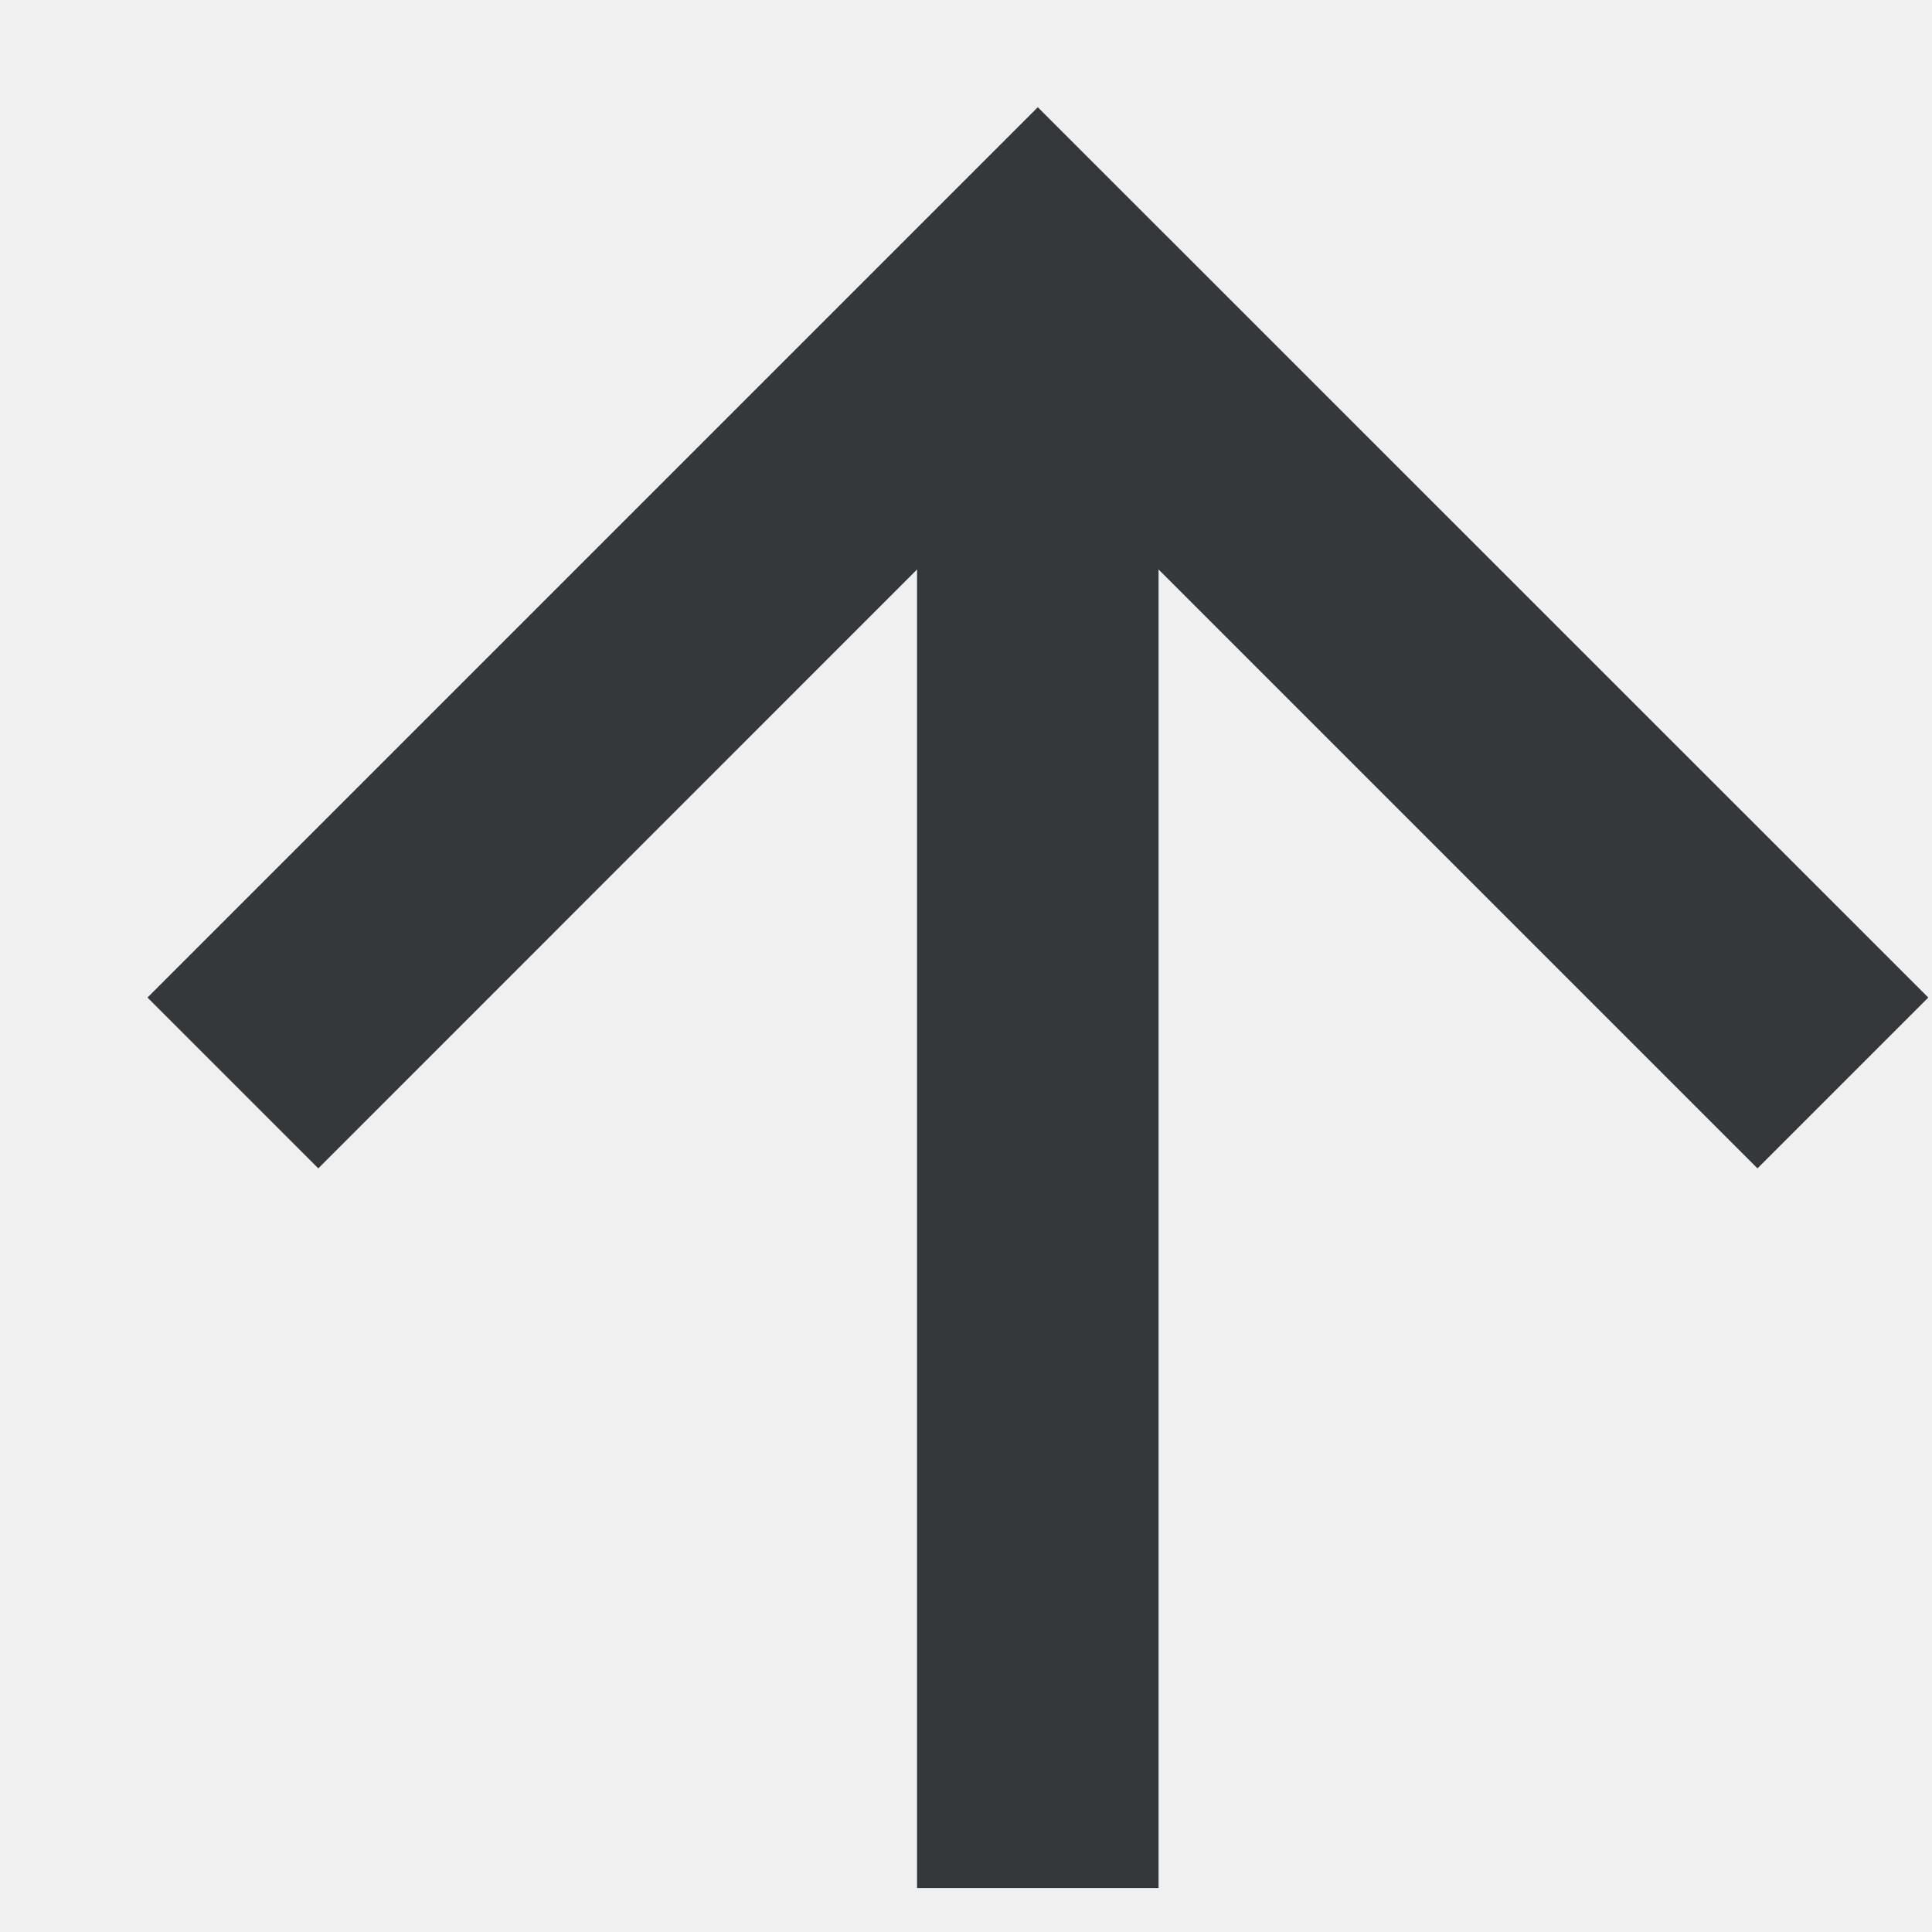
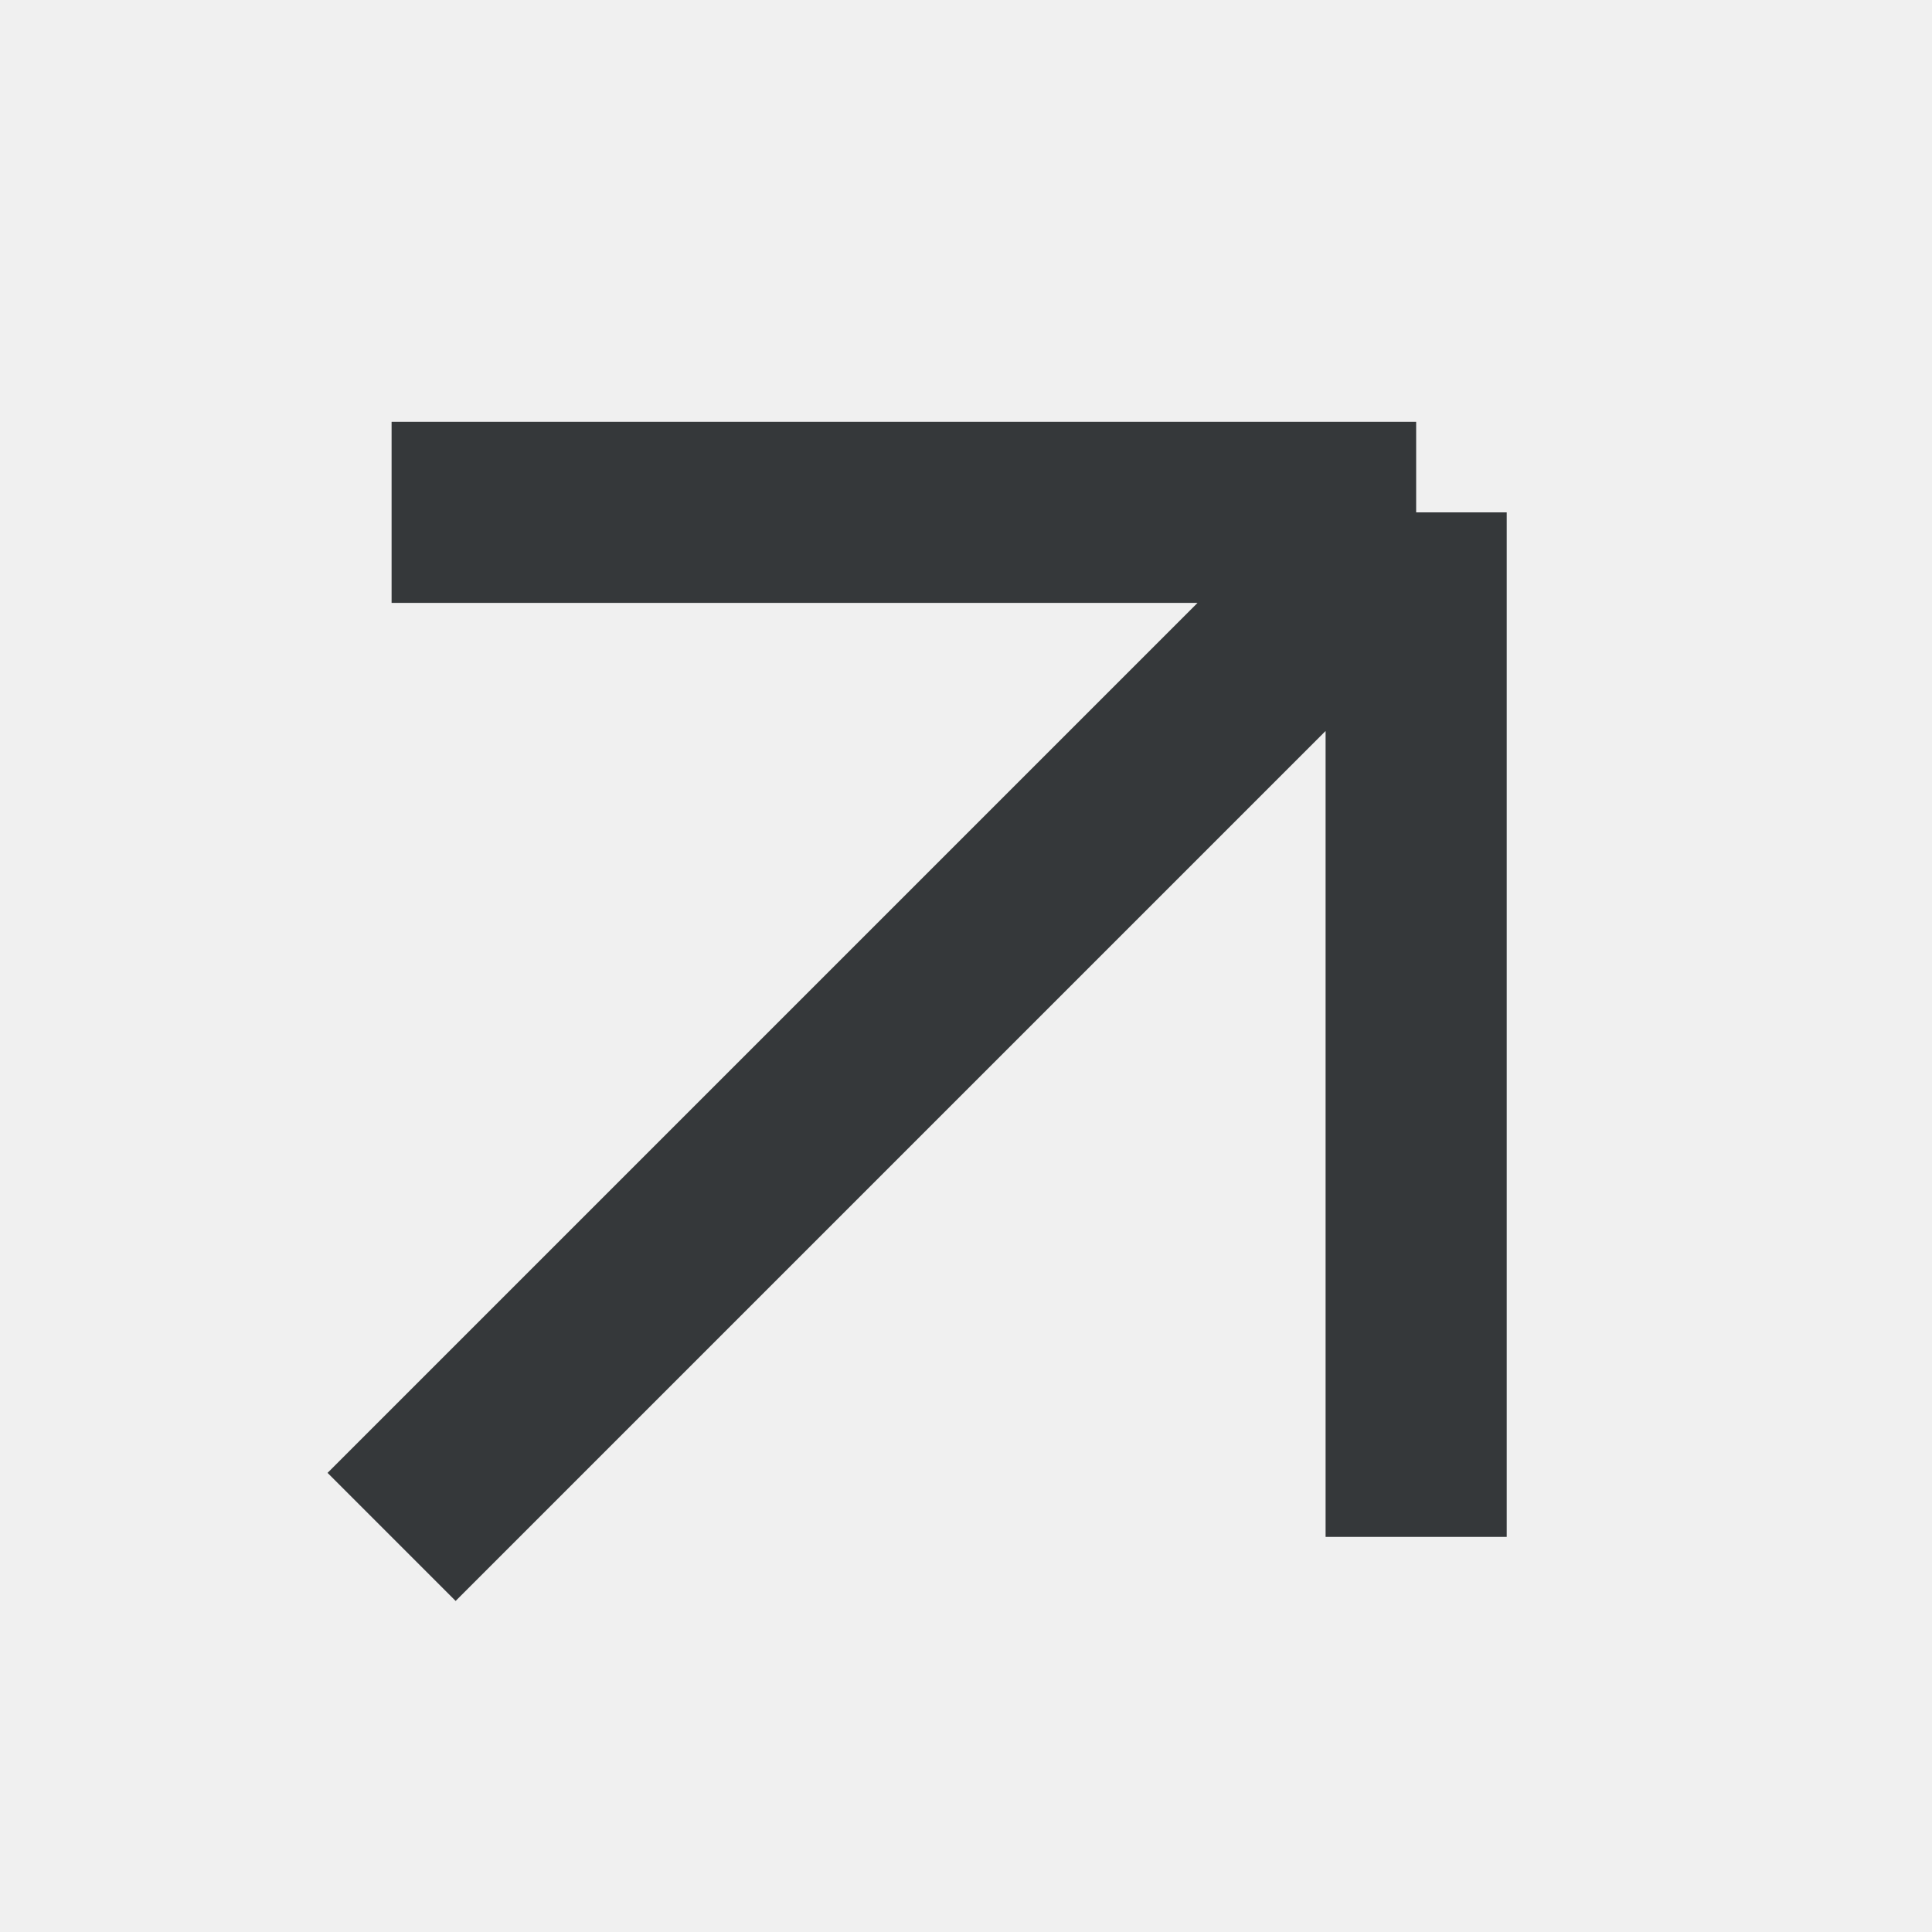
- <svg xmlns="http://www.w3.org/2000/svg" width="12" height="12" viewBox="0 0 12 12" fill="none">
-   <path fill-rule="evenodd" clip-rule="evenodd" d="M6.446 0.666L11.977 6.196L10.916 7.257L7.196 3.537L7.196 11.727H5.696L5.696 3.537L1.977 7.257L0.916 6.196L6.446 0.666Z" fill="#35383A" />
+ <svg xmlns="http://www.w3.org/2000/svg" width="16" height="16" viewBox="0 0 16 16" fill="none">
+   <g clip-path="url(#clip0_2749_10056)">
+     <path d="M3.243 4.243H11.728M11.728 4.243V12.728M11.728 4.243L3.243 12.728" stroke="#35383A" stroke-width="1.5" />
+   </g>
+   <defs>
+     <clipPath id="clip0_2749_10056">
+       <rect width="16" height="16" fill="white" />
+     </clipPath>
+   </defs>
</svg>
